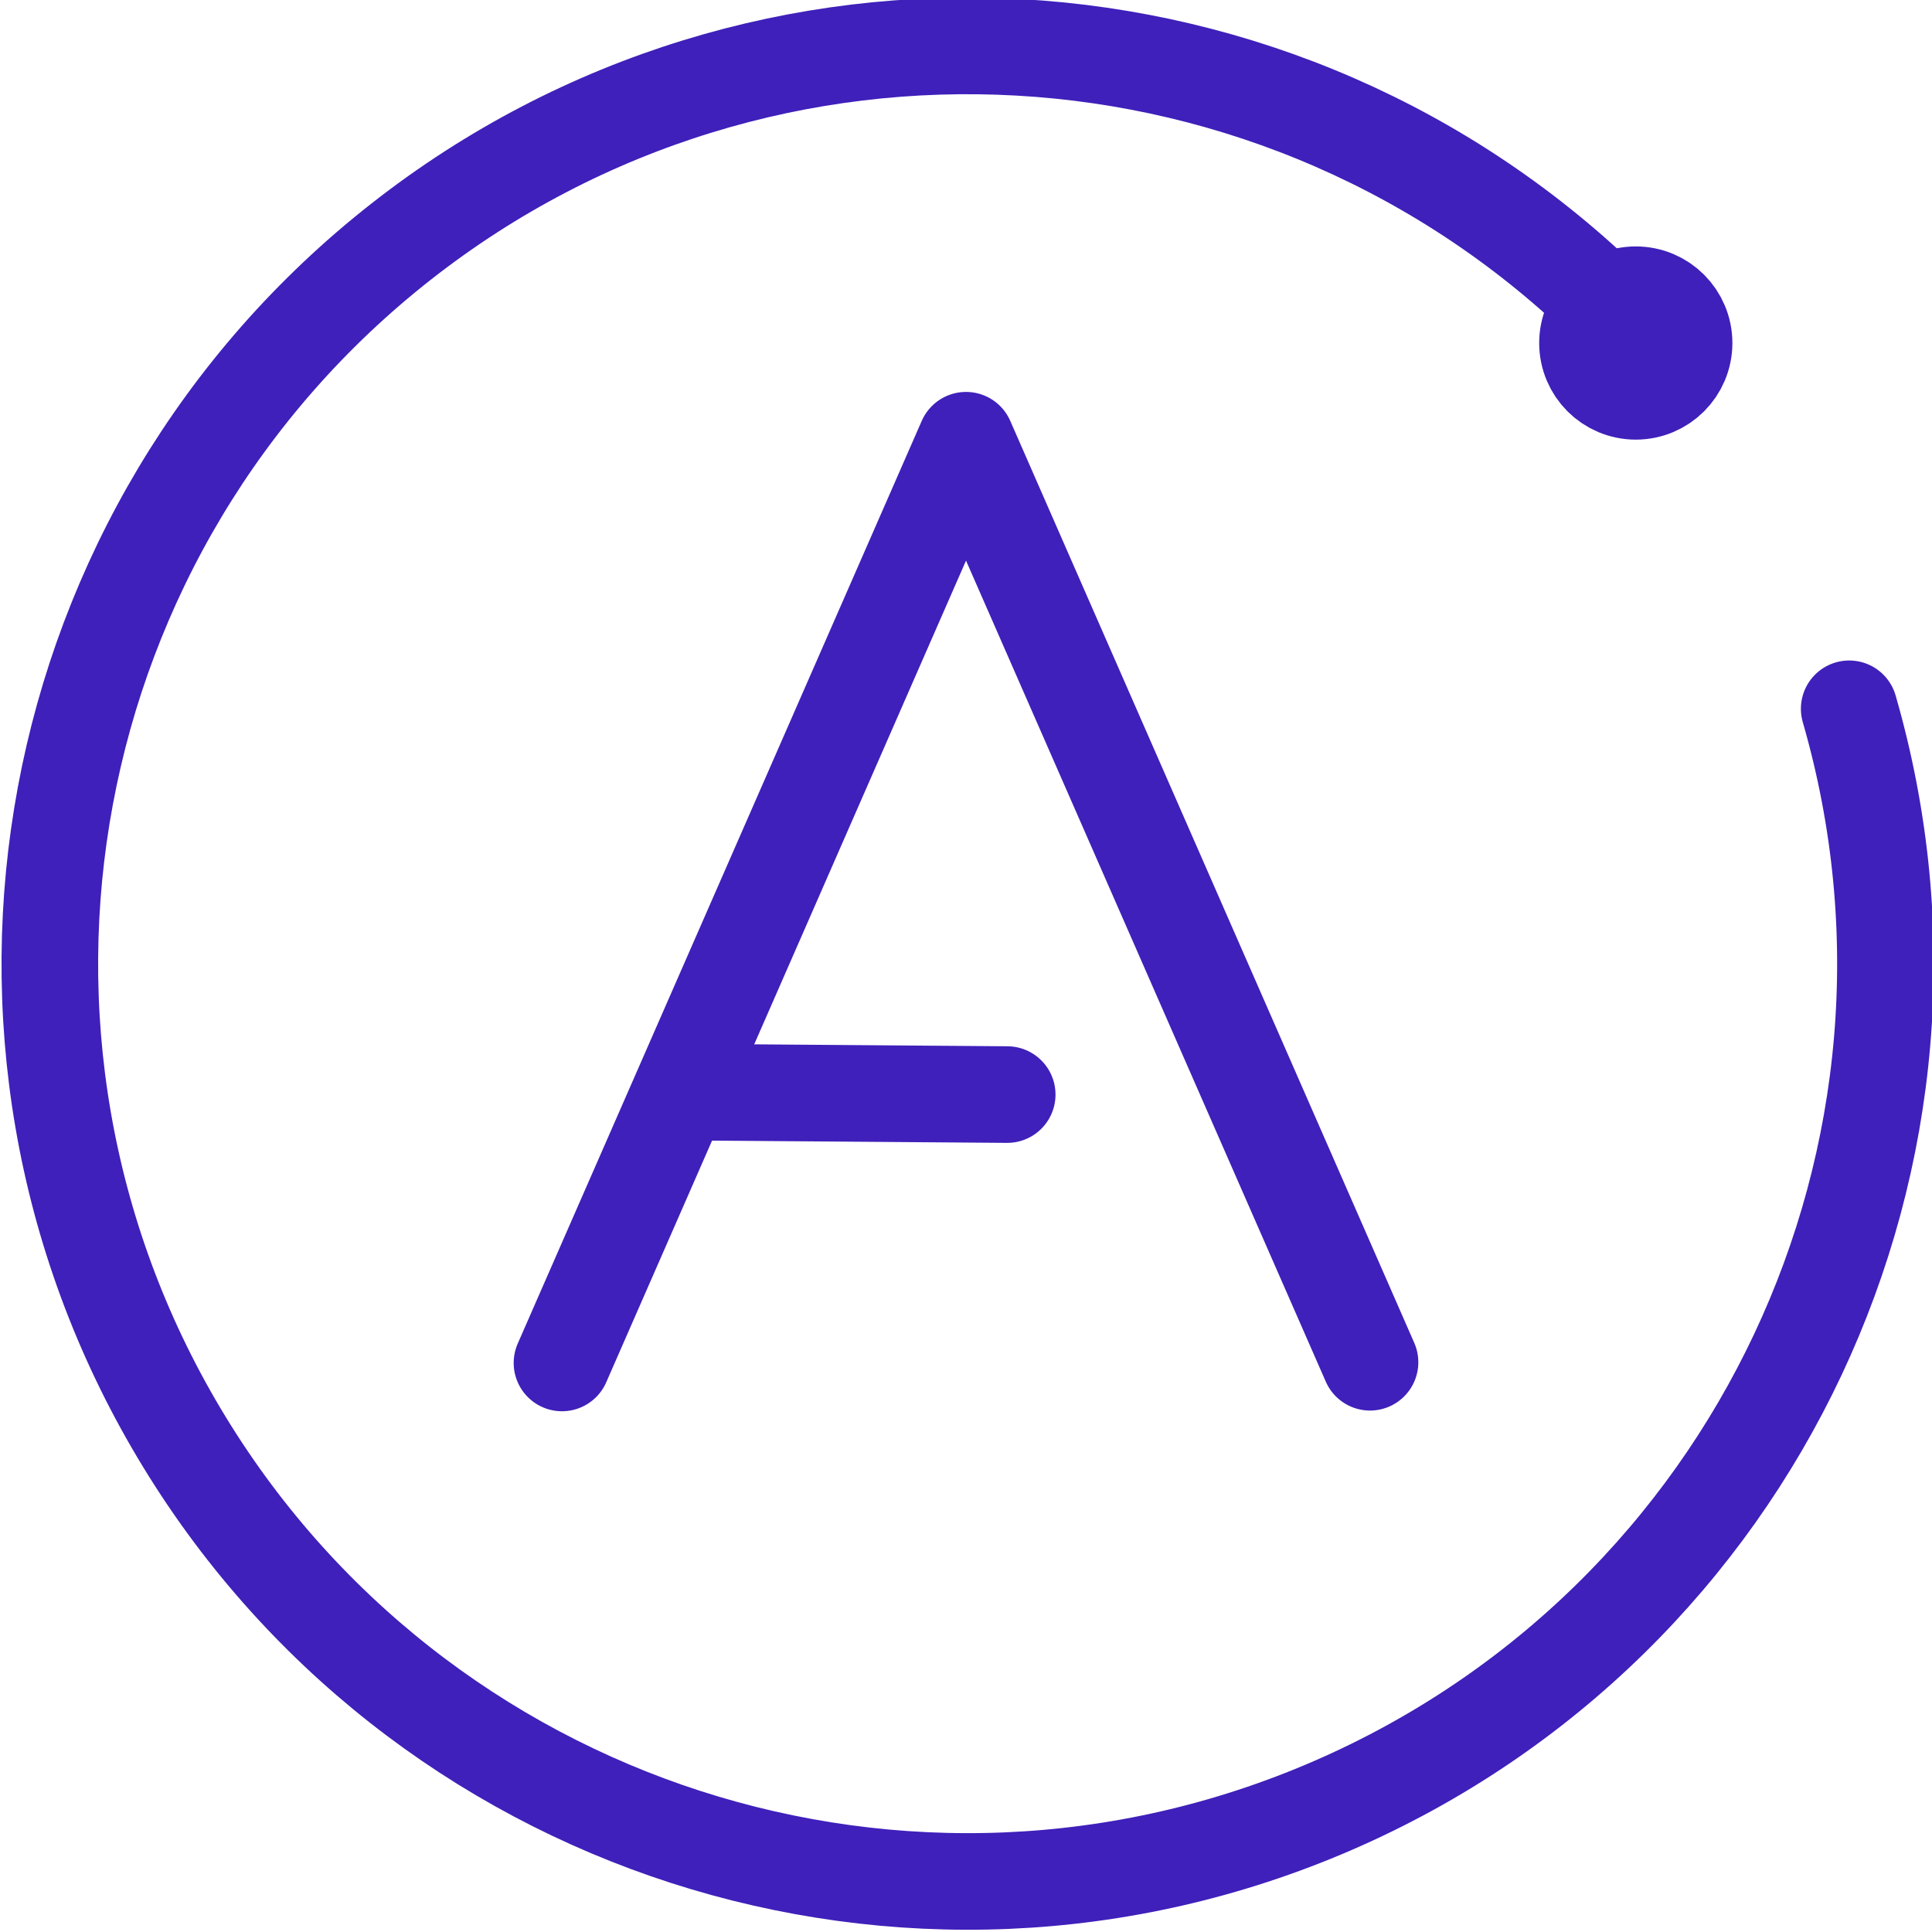
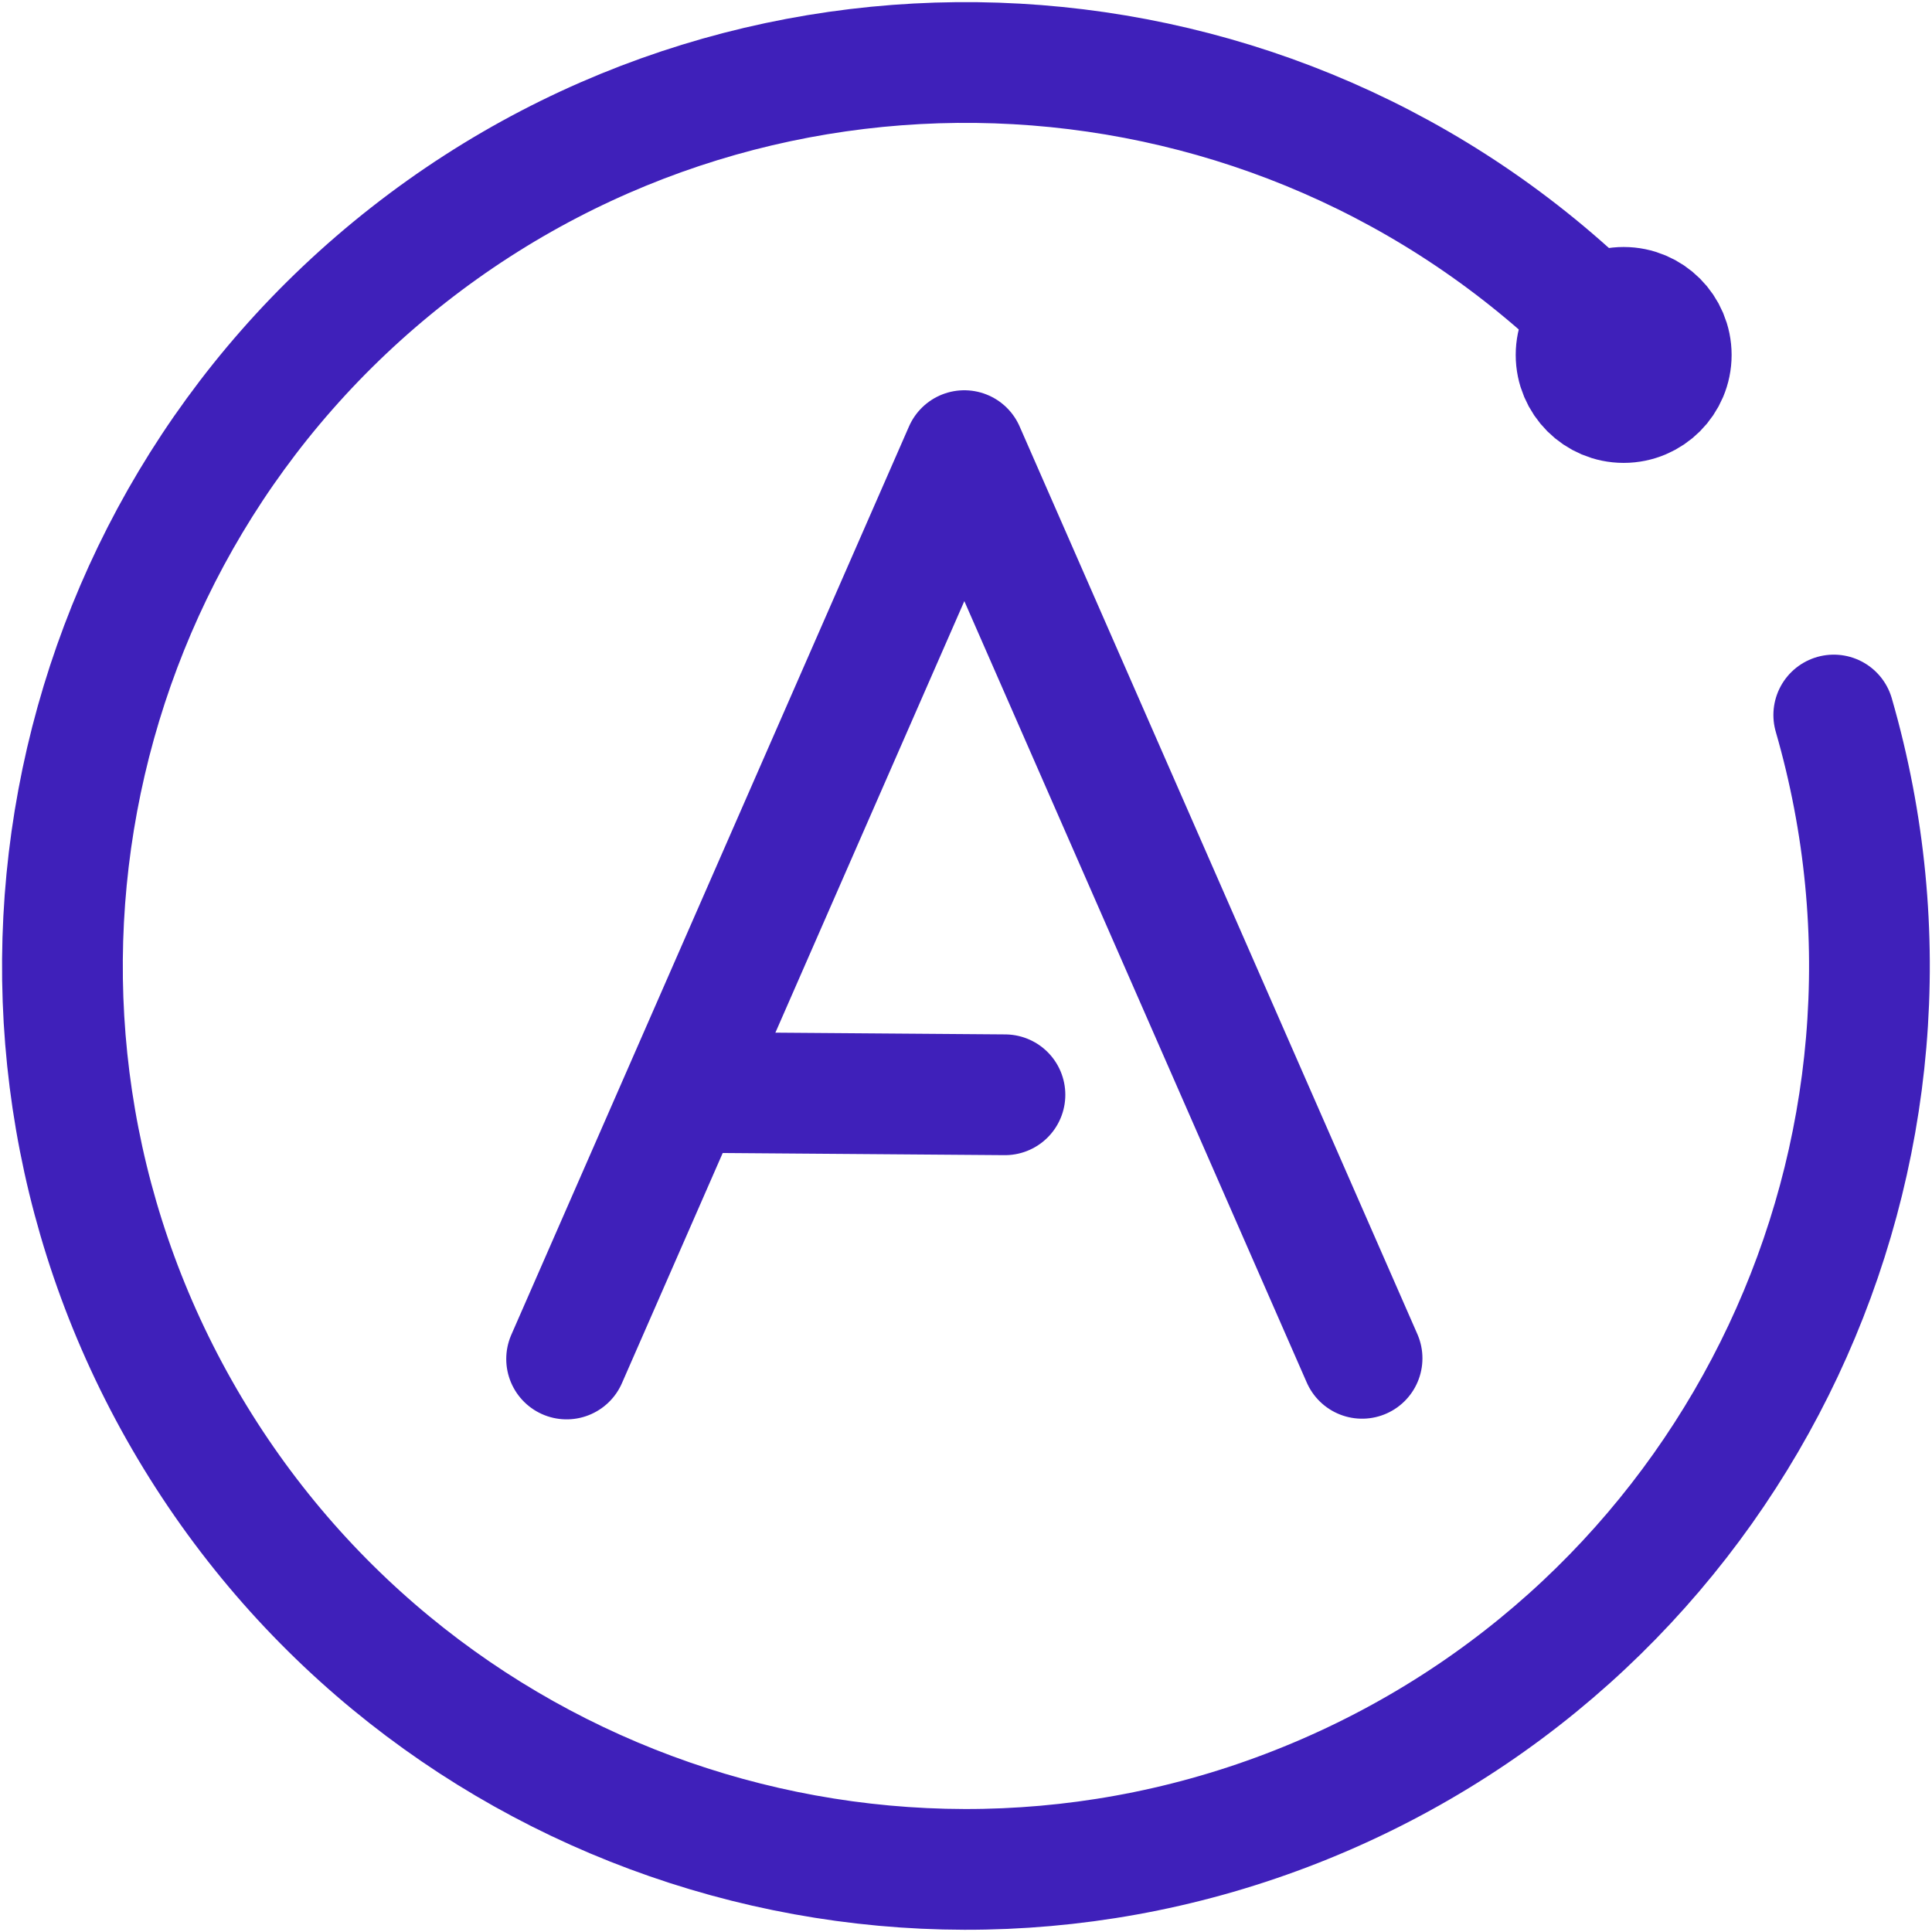
- <svg xmlns="http://www.w3.org/2000/svg" width="100.0px" height="100.0px" viewBox="0 0 100.0 100.0" version="1.1" id="SVGRoot">
+ <svg xmlns="http://www.w3.org/2000/svg" width="32" height="32" viewBox="0 0 32 32" version="1.1" id="SVGRoot">
  <defs id="defs8354" />
-   <path style="fill:none;stroke:#3f20ba;stroke-width:5;stroke-linecap:round;stroke-linejoin:round;stroke-dasharray:none;stroke-opacity:1;paint-order:fill markers stroke" id="path6085" d="M 95.714,36.687 A 47.5,47.5 0 0 1 68.986,93.454 47.5,47.5 0 0 1 9.274,74.186 47.5,47.5 0 0 1 20.766,12.503 47.5,47.5 0 0 1 83.411,16.032" />
-   <circle style="fill:none;stroke:#3f20ba;stroke-width:5;stroke-linecap:round;stroke-linejoin:round;stroke-dasharray:none;stroke-opacity:1;paint-order:fill markers stroke" id="path6087" cx="84.668" cy="17.755" r="2.5" />
-   <path style="fill:none;stroke:#3f20ba;stroke-width:5;stroke-linecap:round;stroke-linejoin:round;stroke-dasharray:none;stroke-opacity:1;paint-order:fill markers stroke" d="M 29.088,70.546 50,22.786 70.912,70.51" id="path6143" />
-   <path style="fill:none;stroke:#3f20ba;stroke-width:5;stroke-linecap:round;stroke-linejoin:round;stroke-dasharray:none;stroke-opacity:1;paint-order:fill markers stroke" d="m 36.322,56.534 15.811,0.121" id="path6241" />
+   <path style="fill:none;stroke:#3f20ba;stroke-width:2;stroke-linecap:round;stroke-linejoin:round;stroke-dasharray:none;stroke-opacity:1;paint-order:fill markers stroke" id="path6085" d="M 30.373,11.843 A 14.963,14.963 0 0 1 21.953,29.725 14.963,14.963 0 0 1 3.143,23.656 14.963,14.963 0 0 1 6.763,4.225 14.963,14.963 0 0 1 26.497,5.337" />
+   <circle style="fill:none;stroke:#3f20ba;stroke-width:2;stroke-linecap:round;stroke-linejoin:round;stroke-dasharray:none;stroke-opacity:1;paint-order:fill markers stroke" id="path6087" cx="26.893" cy="5.879" r="0.788" />
+   <path style="fill:none;stroke:#3f20ba;stroke-width:2;stroke-linecap:round;stroke-linejoin:round;stroke-dasharray:none;stroke-opacity:1;paint-order:fill markers stroke" d="M 9.385,22.509 15.972,7.464 22.56,22.498" id="path6143" />
+   <path style="fill:none;stroke:#3f20ba;stroke-width:2;stroke-linecap:round;stroke-linejoin:round;stroke-dasharray:none;stroke-opacity:1;paint-order:fill markers stroke" d="m 11.664,18.095 4.981,0.038" id="path6241" />
</svg>
